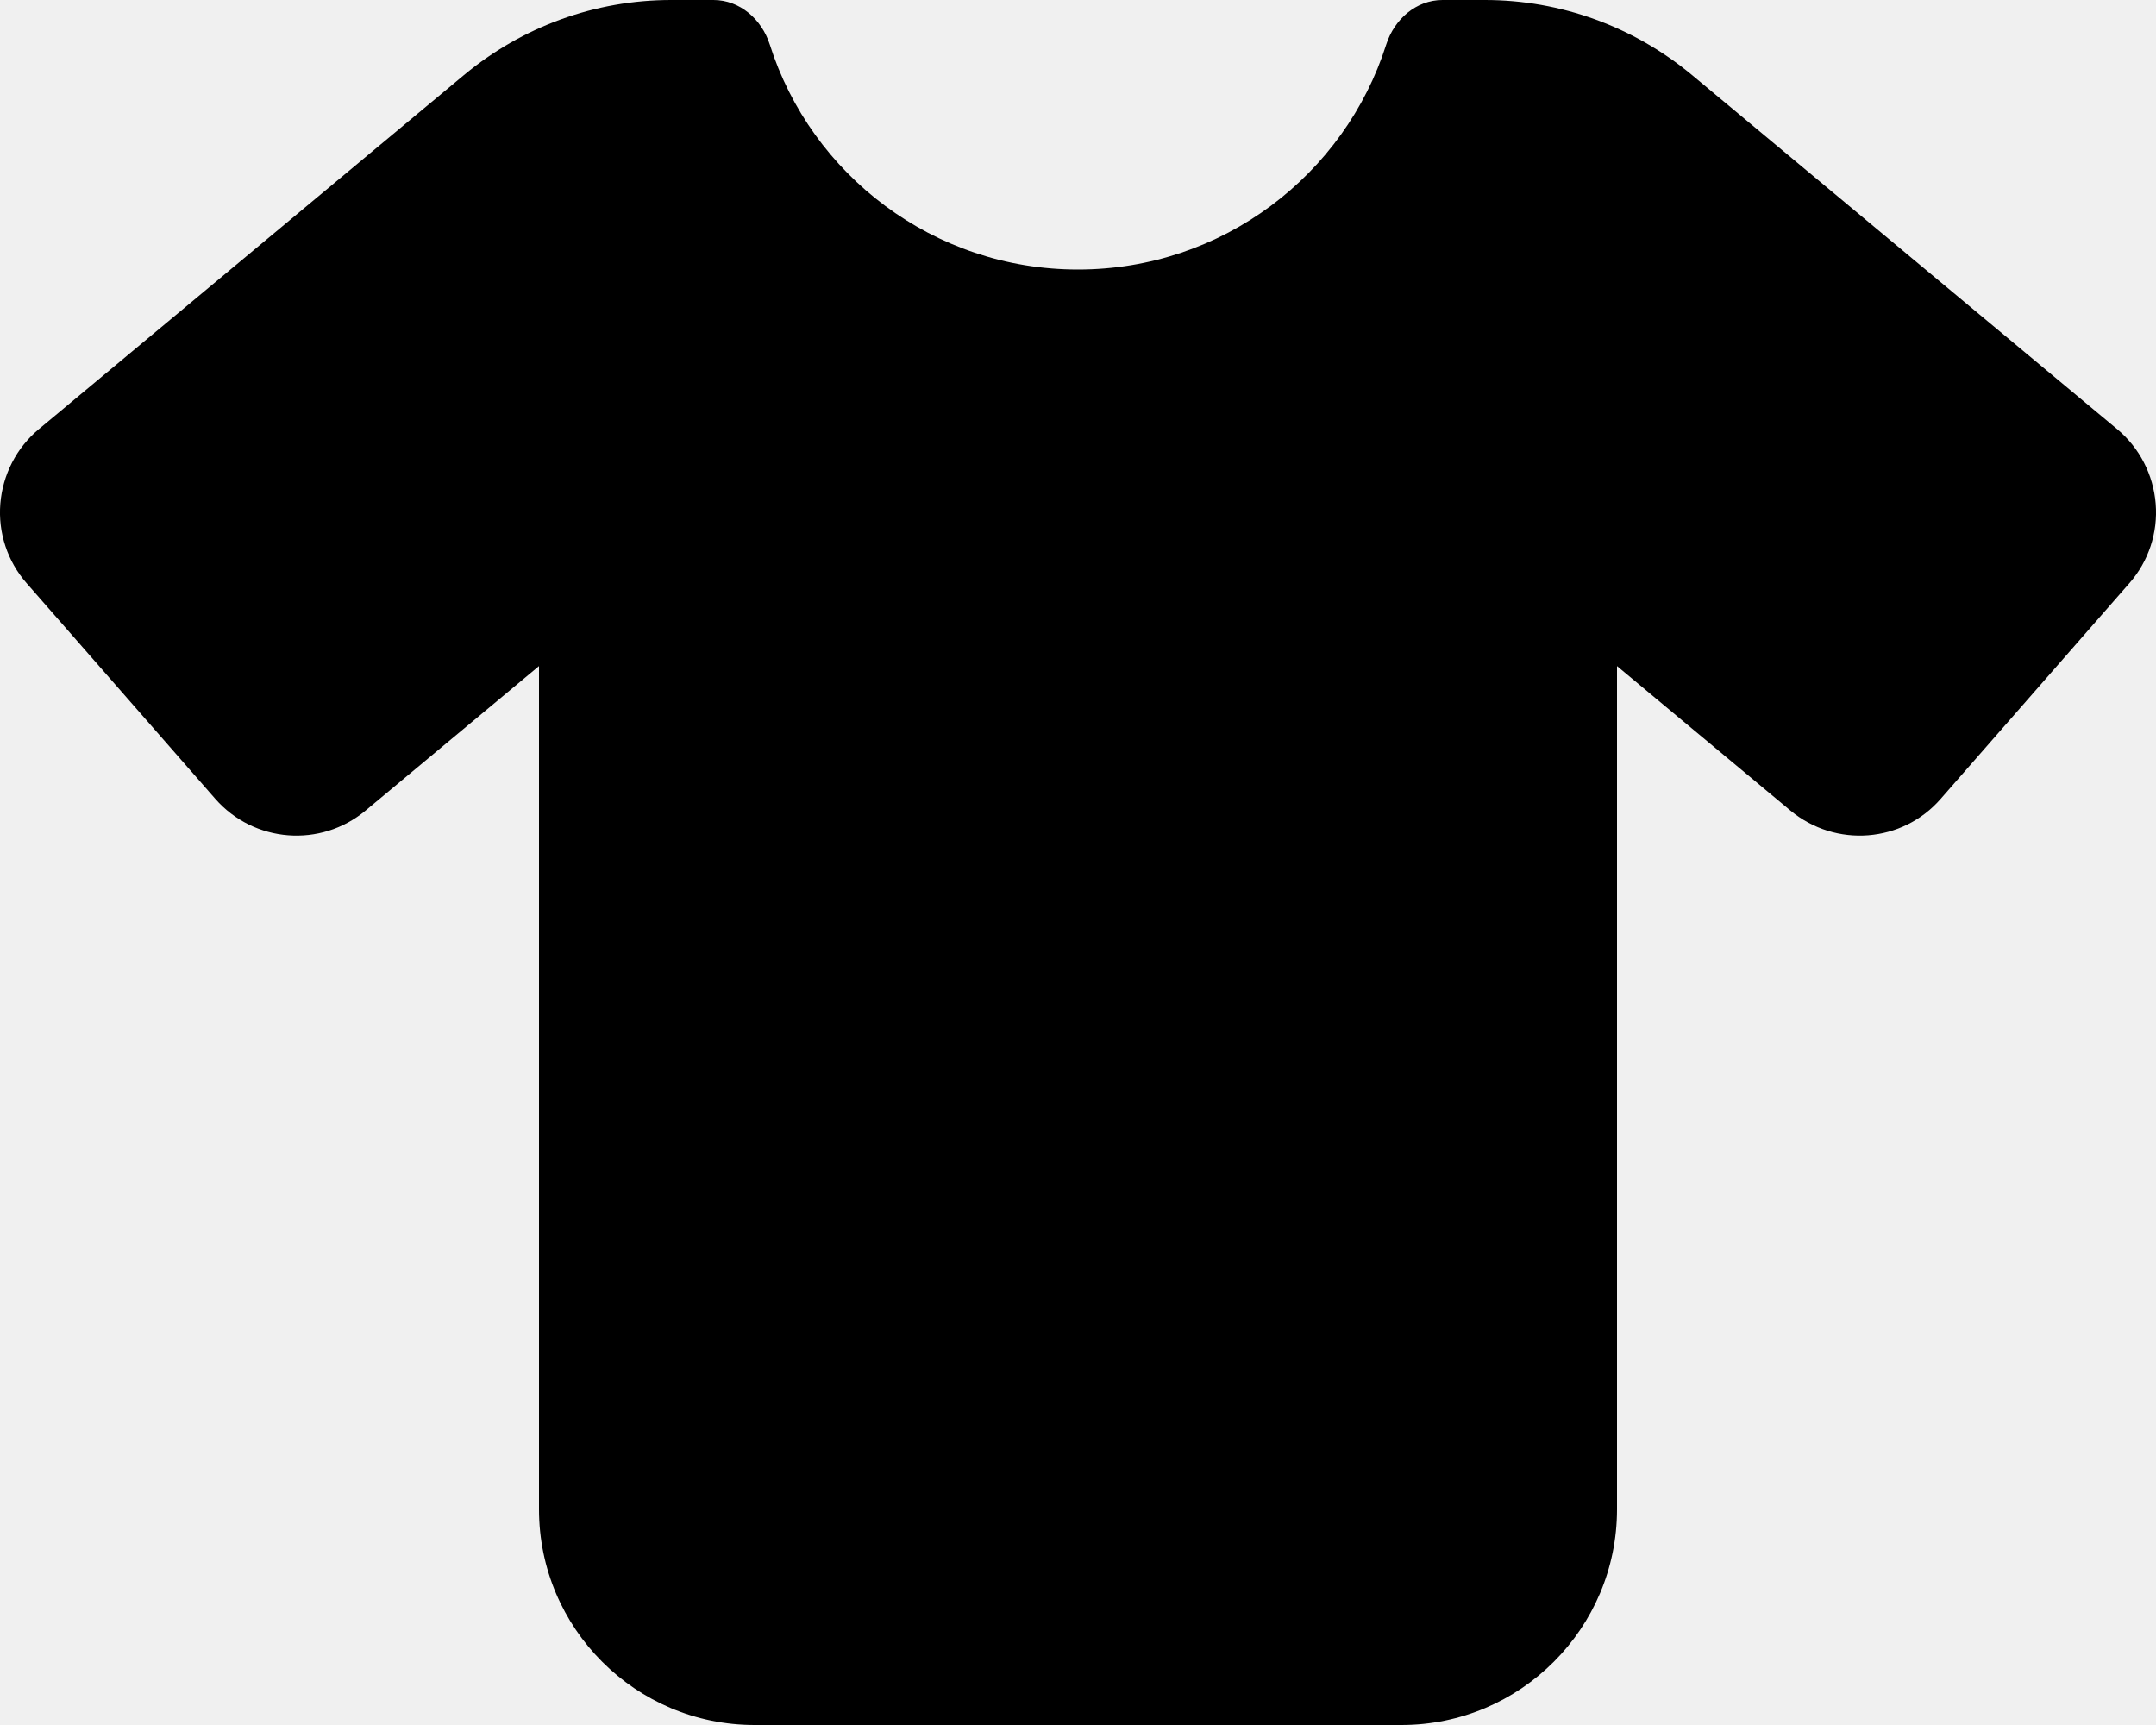
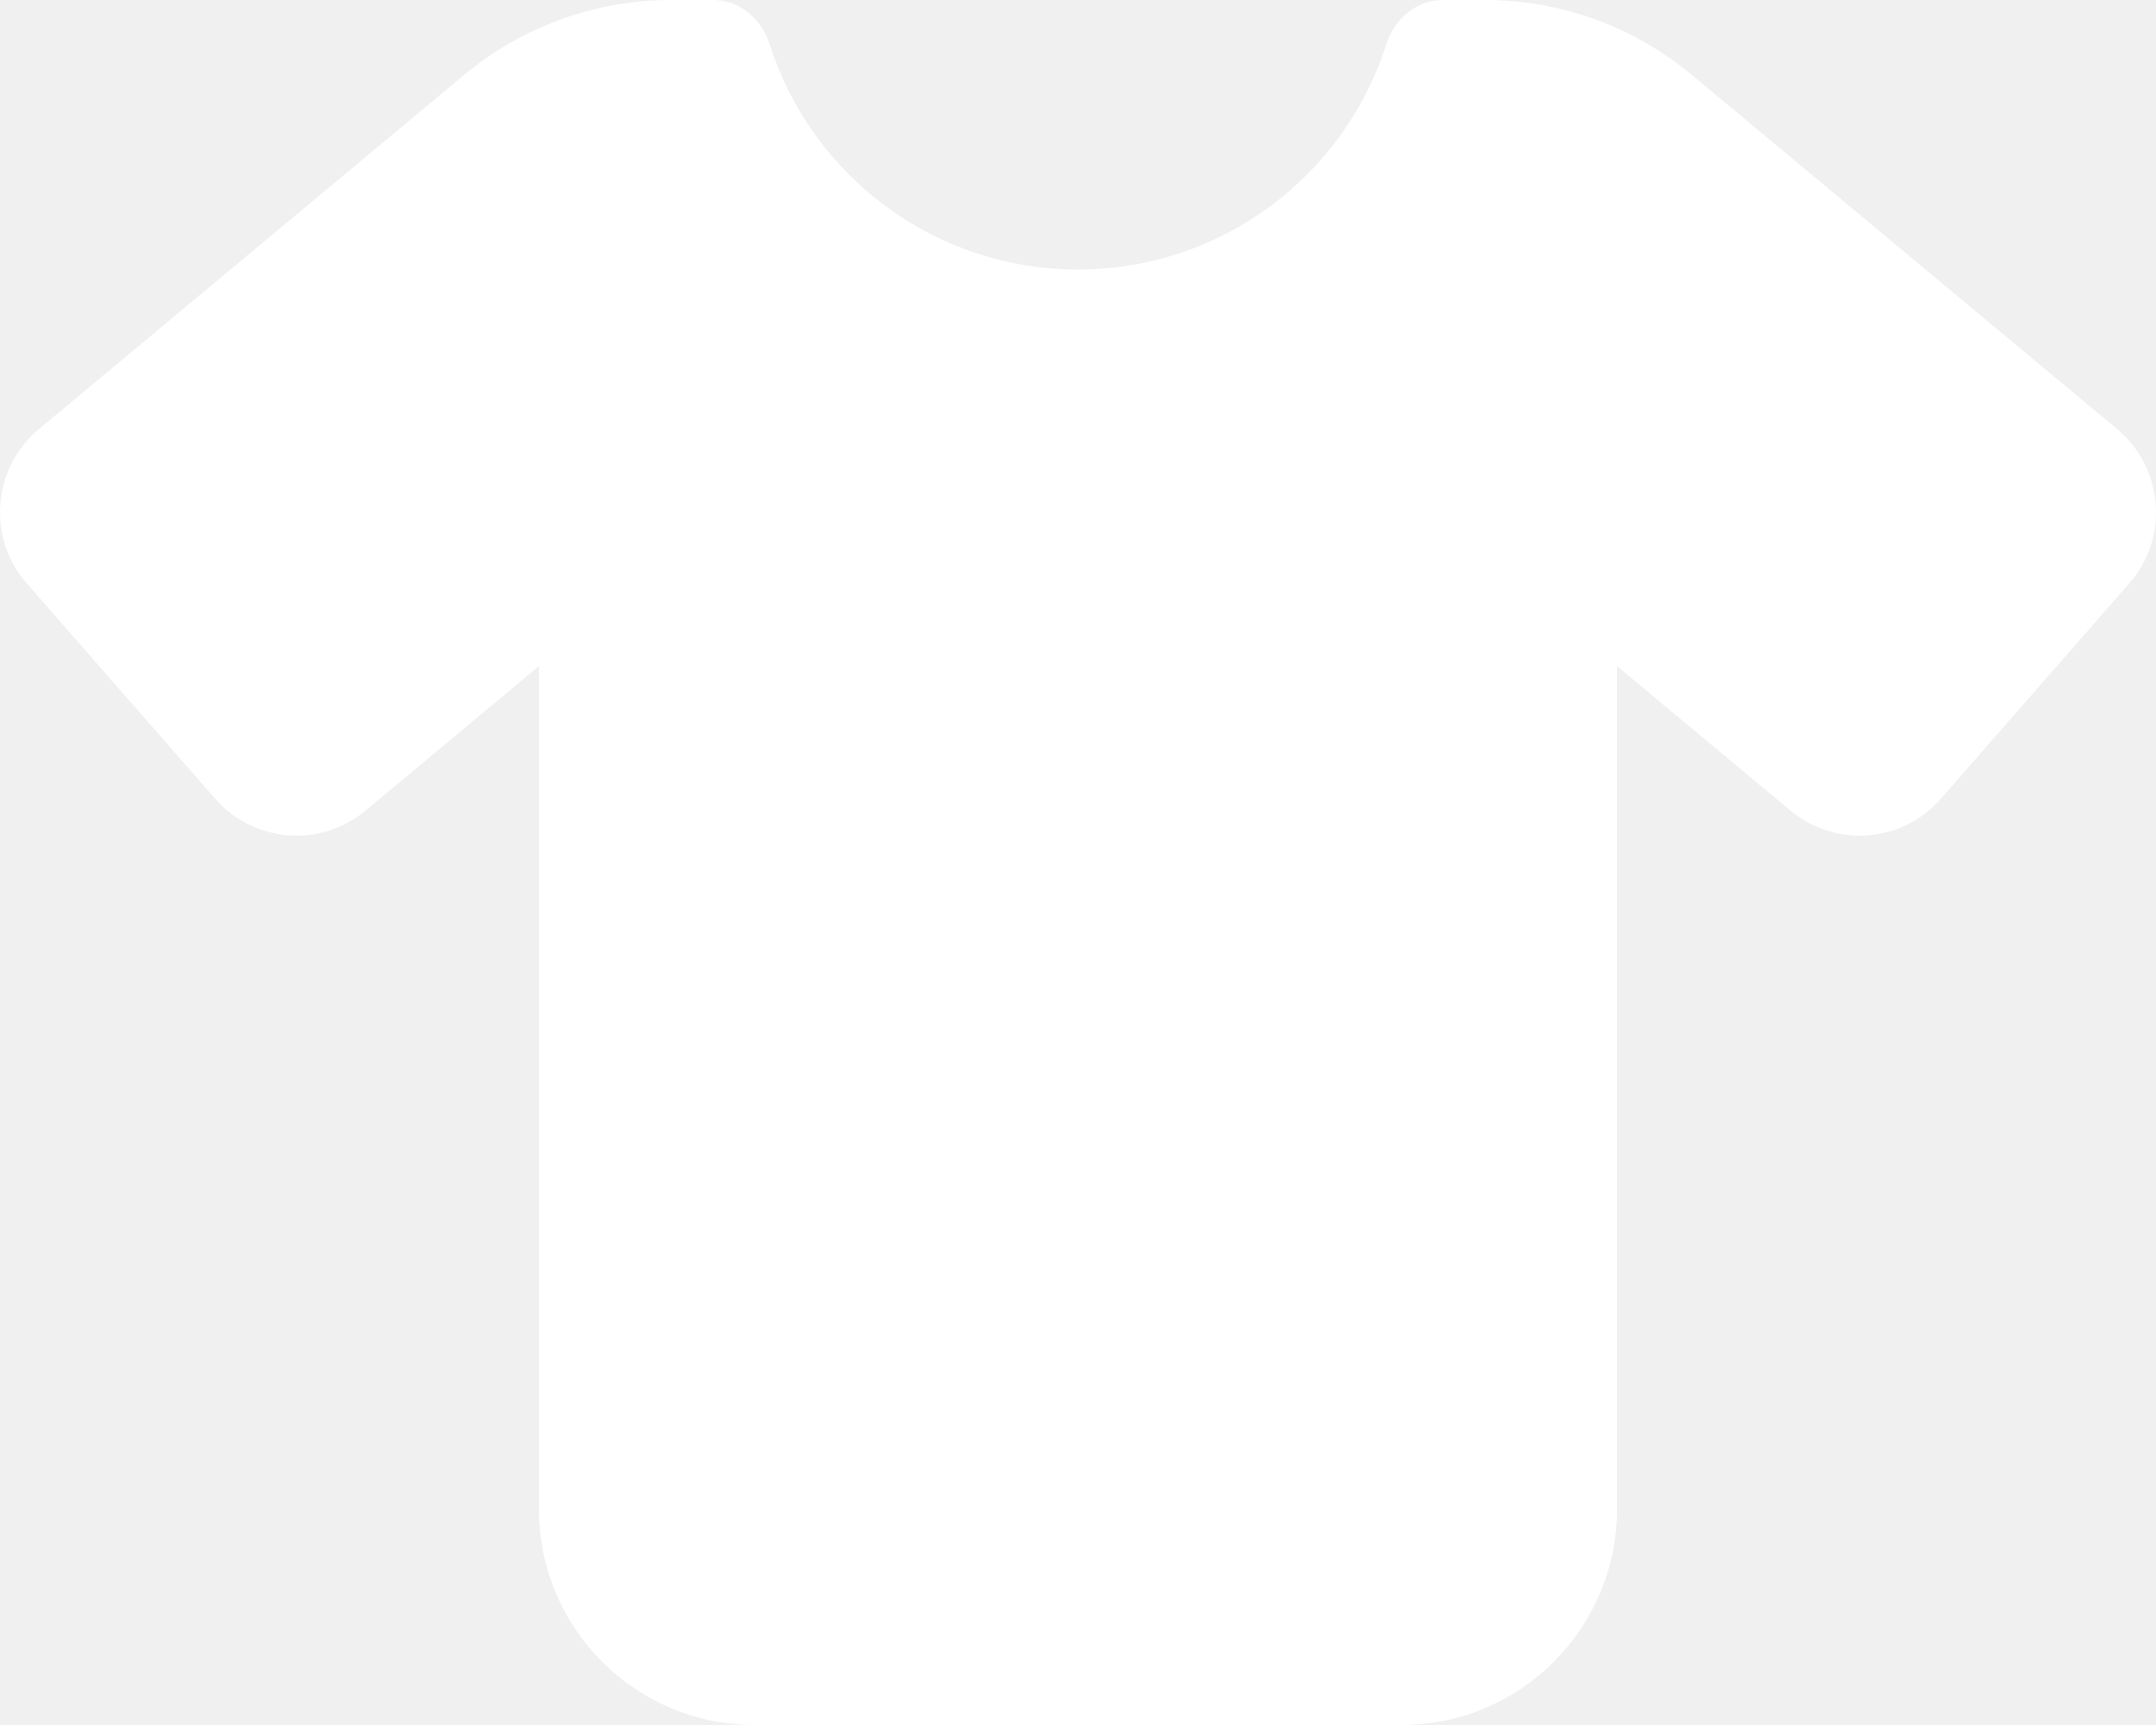
- <svg xmlns="http://www.w3.org/2000/svg" viewBox="0 0 640 512">
-   <path d="M211.8 0c7.8 0 14.3 5.7 16.7 13.2C240.8 51.9 277.1 80 320 80s79.2-28.1 91.5-66.8C413.9 5.7 420.4 0 428.2 0l12.6 0c22.5 0 44.2 7.9 61.5 22.3L628.5 127.4c6.6 5.5 10.7 13.5 11.4 22.1s-2.1 17.1-7.8 23.6l-56 64c-11.4 13.1-31.2 14.6-44.6 3.5L480 197.7 480 448c0 35.3-28.7 64-64 64l-192 0c-35.3 0-64-28.7-64-64l0-250.3-51.5 42.9c-13.3 11.1-33.1 9.6-44.6-3.5l-56-64c-5.7-6.5-8.5-15-7.8-23.6s4.8-16.6 11.4-22.1L137.7 22.3C155 7.9 176.7 0 199.2 0l12.6 0z" />
+ <svg xmlns="http://www.w3.org/2000/svg" height="20" width="25" viewBox="0 0 640 512">
+   <path fill="#ffffff" d="M211.8 0c7.8 0 14.3 5.7 16.7 13.2C240.8 51.9 277.1 80 320 80s79.2-28.1 91.5-66.8C413.9 5.7 420.4 0 428.2 0l12.6 0c22.5 0 44.2 7.9 61.5 22.3L628.5 127.4c6.6 5.5 10.7 13.5 11.4 22.1s-2.1 17.1-7.8 23.6l-56 64c-11.4 13.1-31.2 14.6-44.6 3.5L480 197.7 480 448c0 35.3-28.7 64-64 64l-192 0c-35.3 0-64-28.7-64-64l0-250.3-51.5 42.9c-13.3 11.1-33.1 9.6-44.6-3.5l-56-64c-5.7-6.5-8.5-15-7.8-23.6s4.8-16.6 11.4-22.1L137.7 22.3C155 7.9 176.7 0 199.2 0l12.6 0z" />
</svg>
